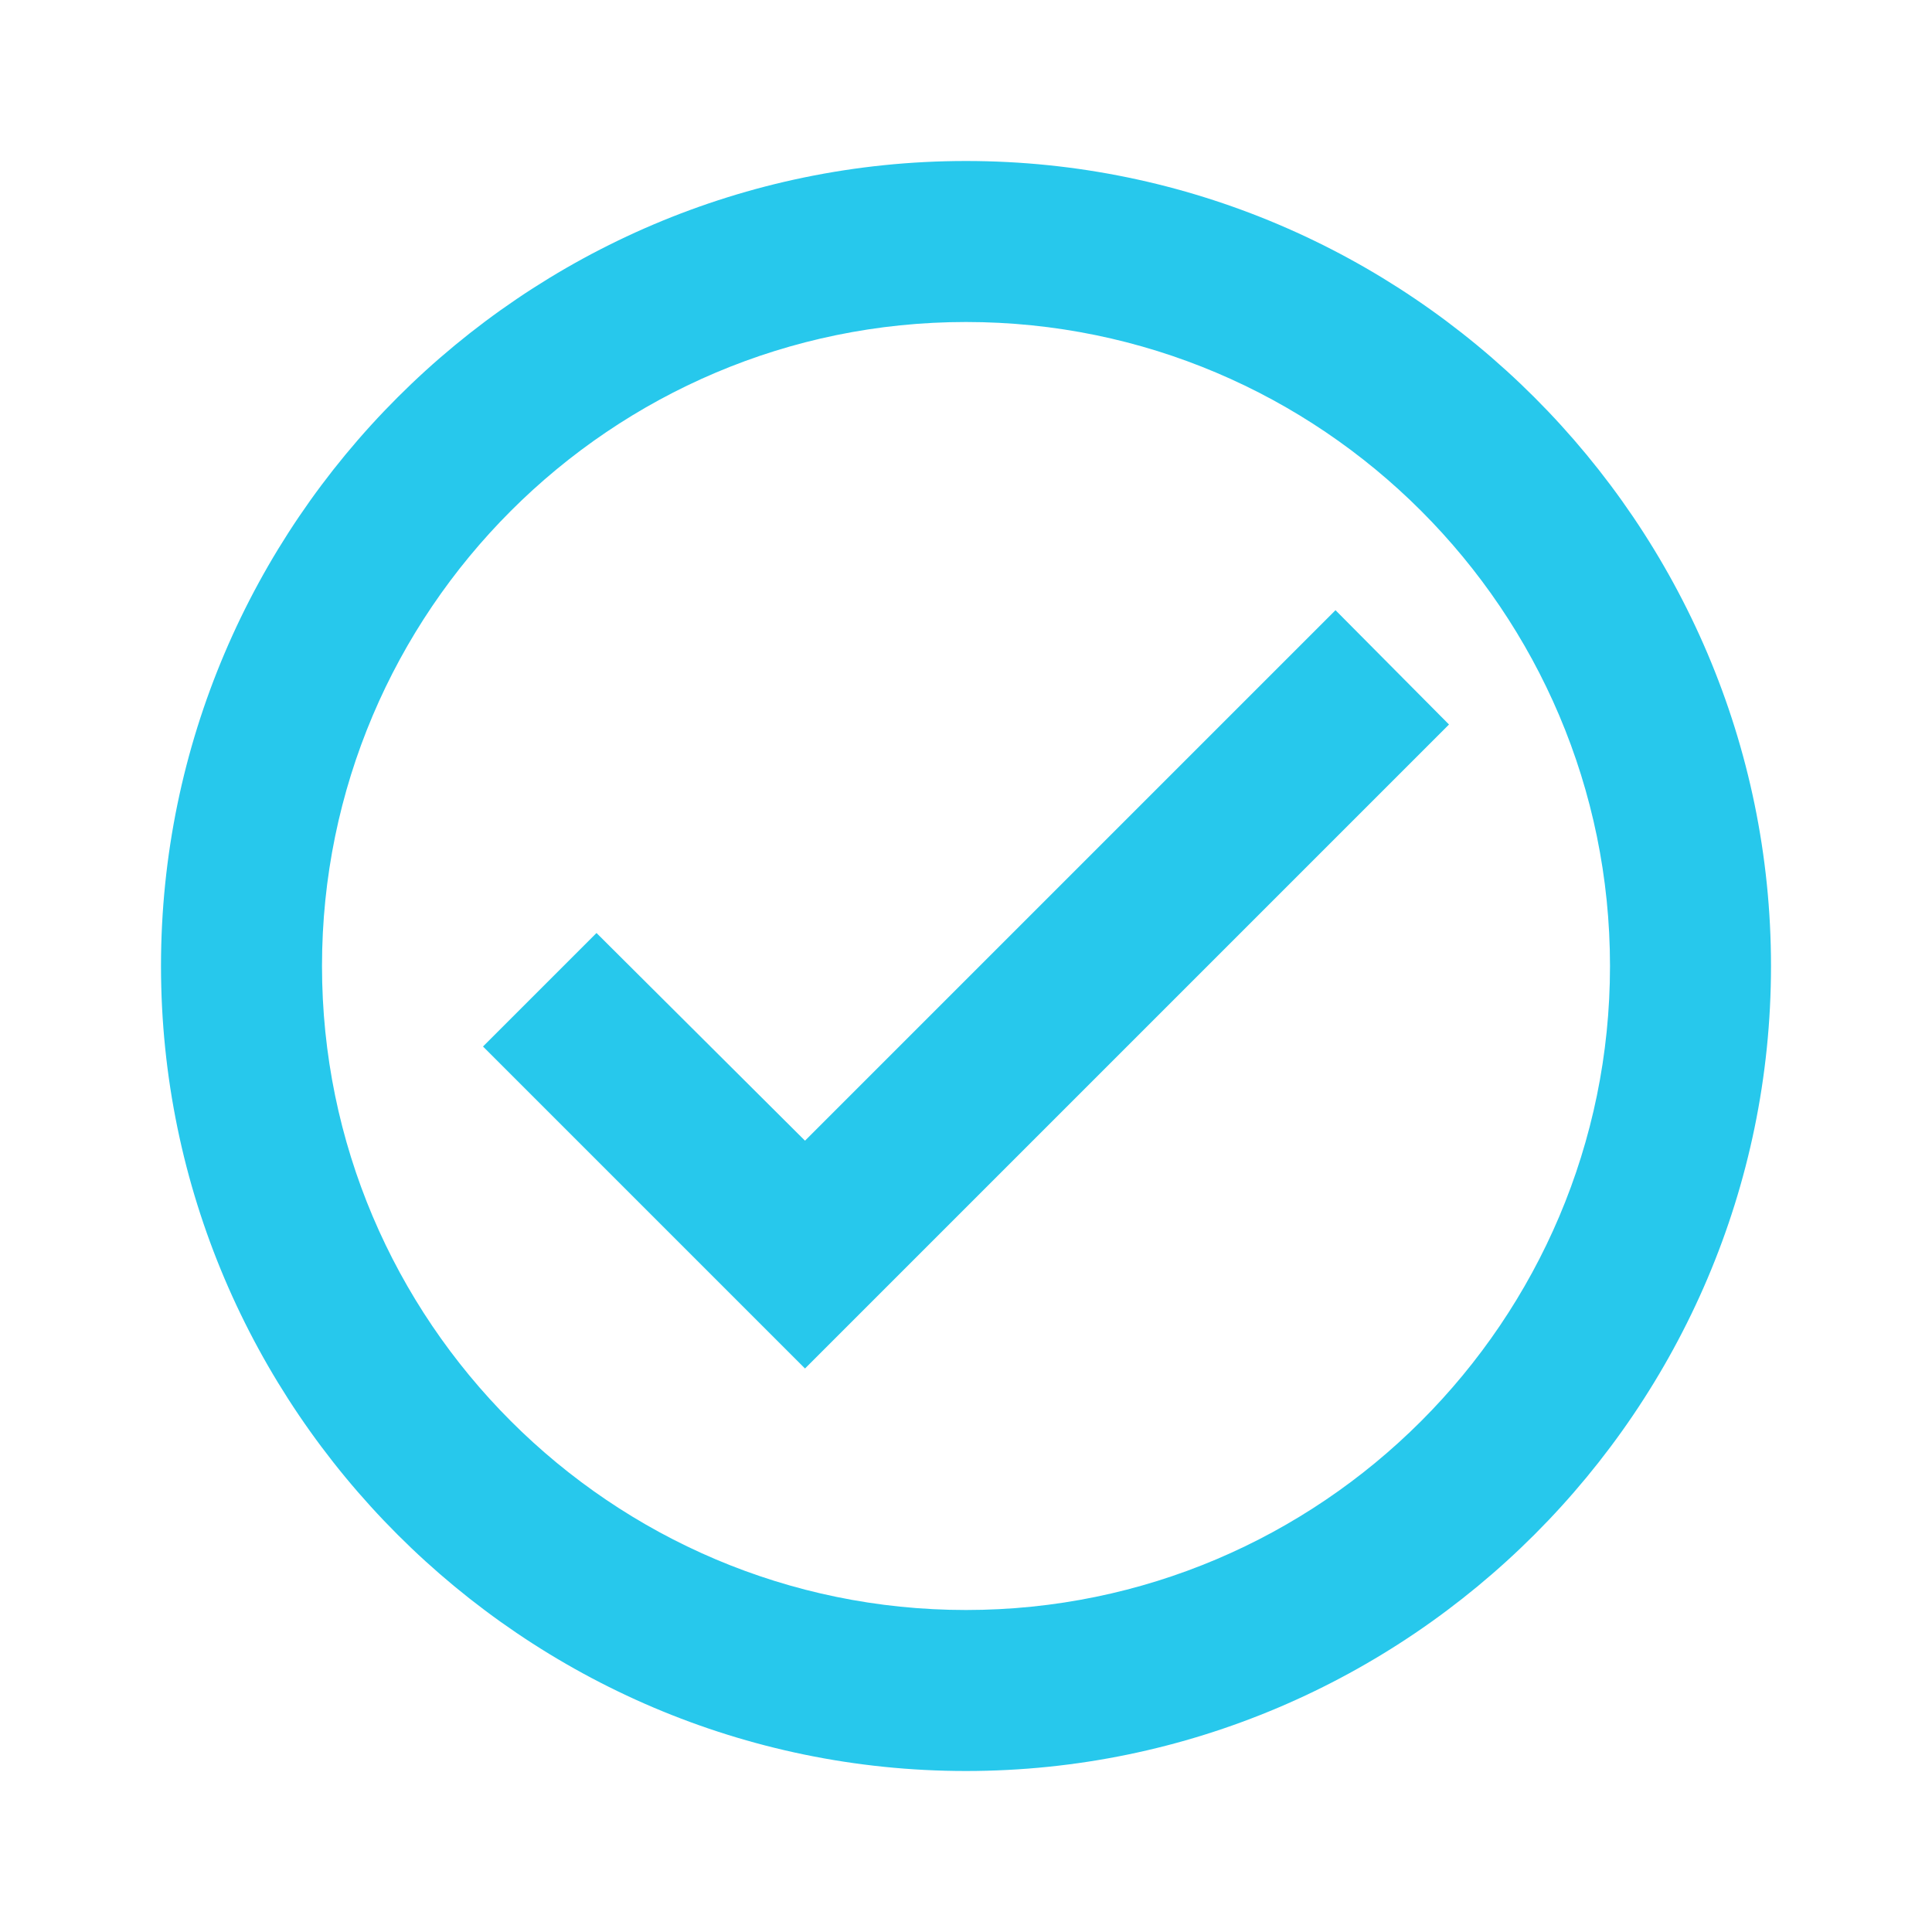
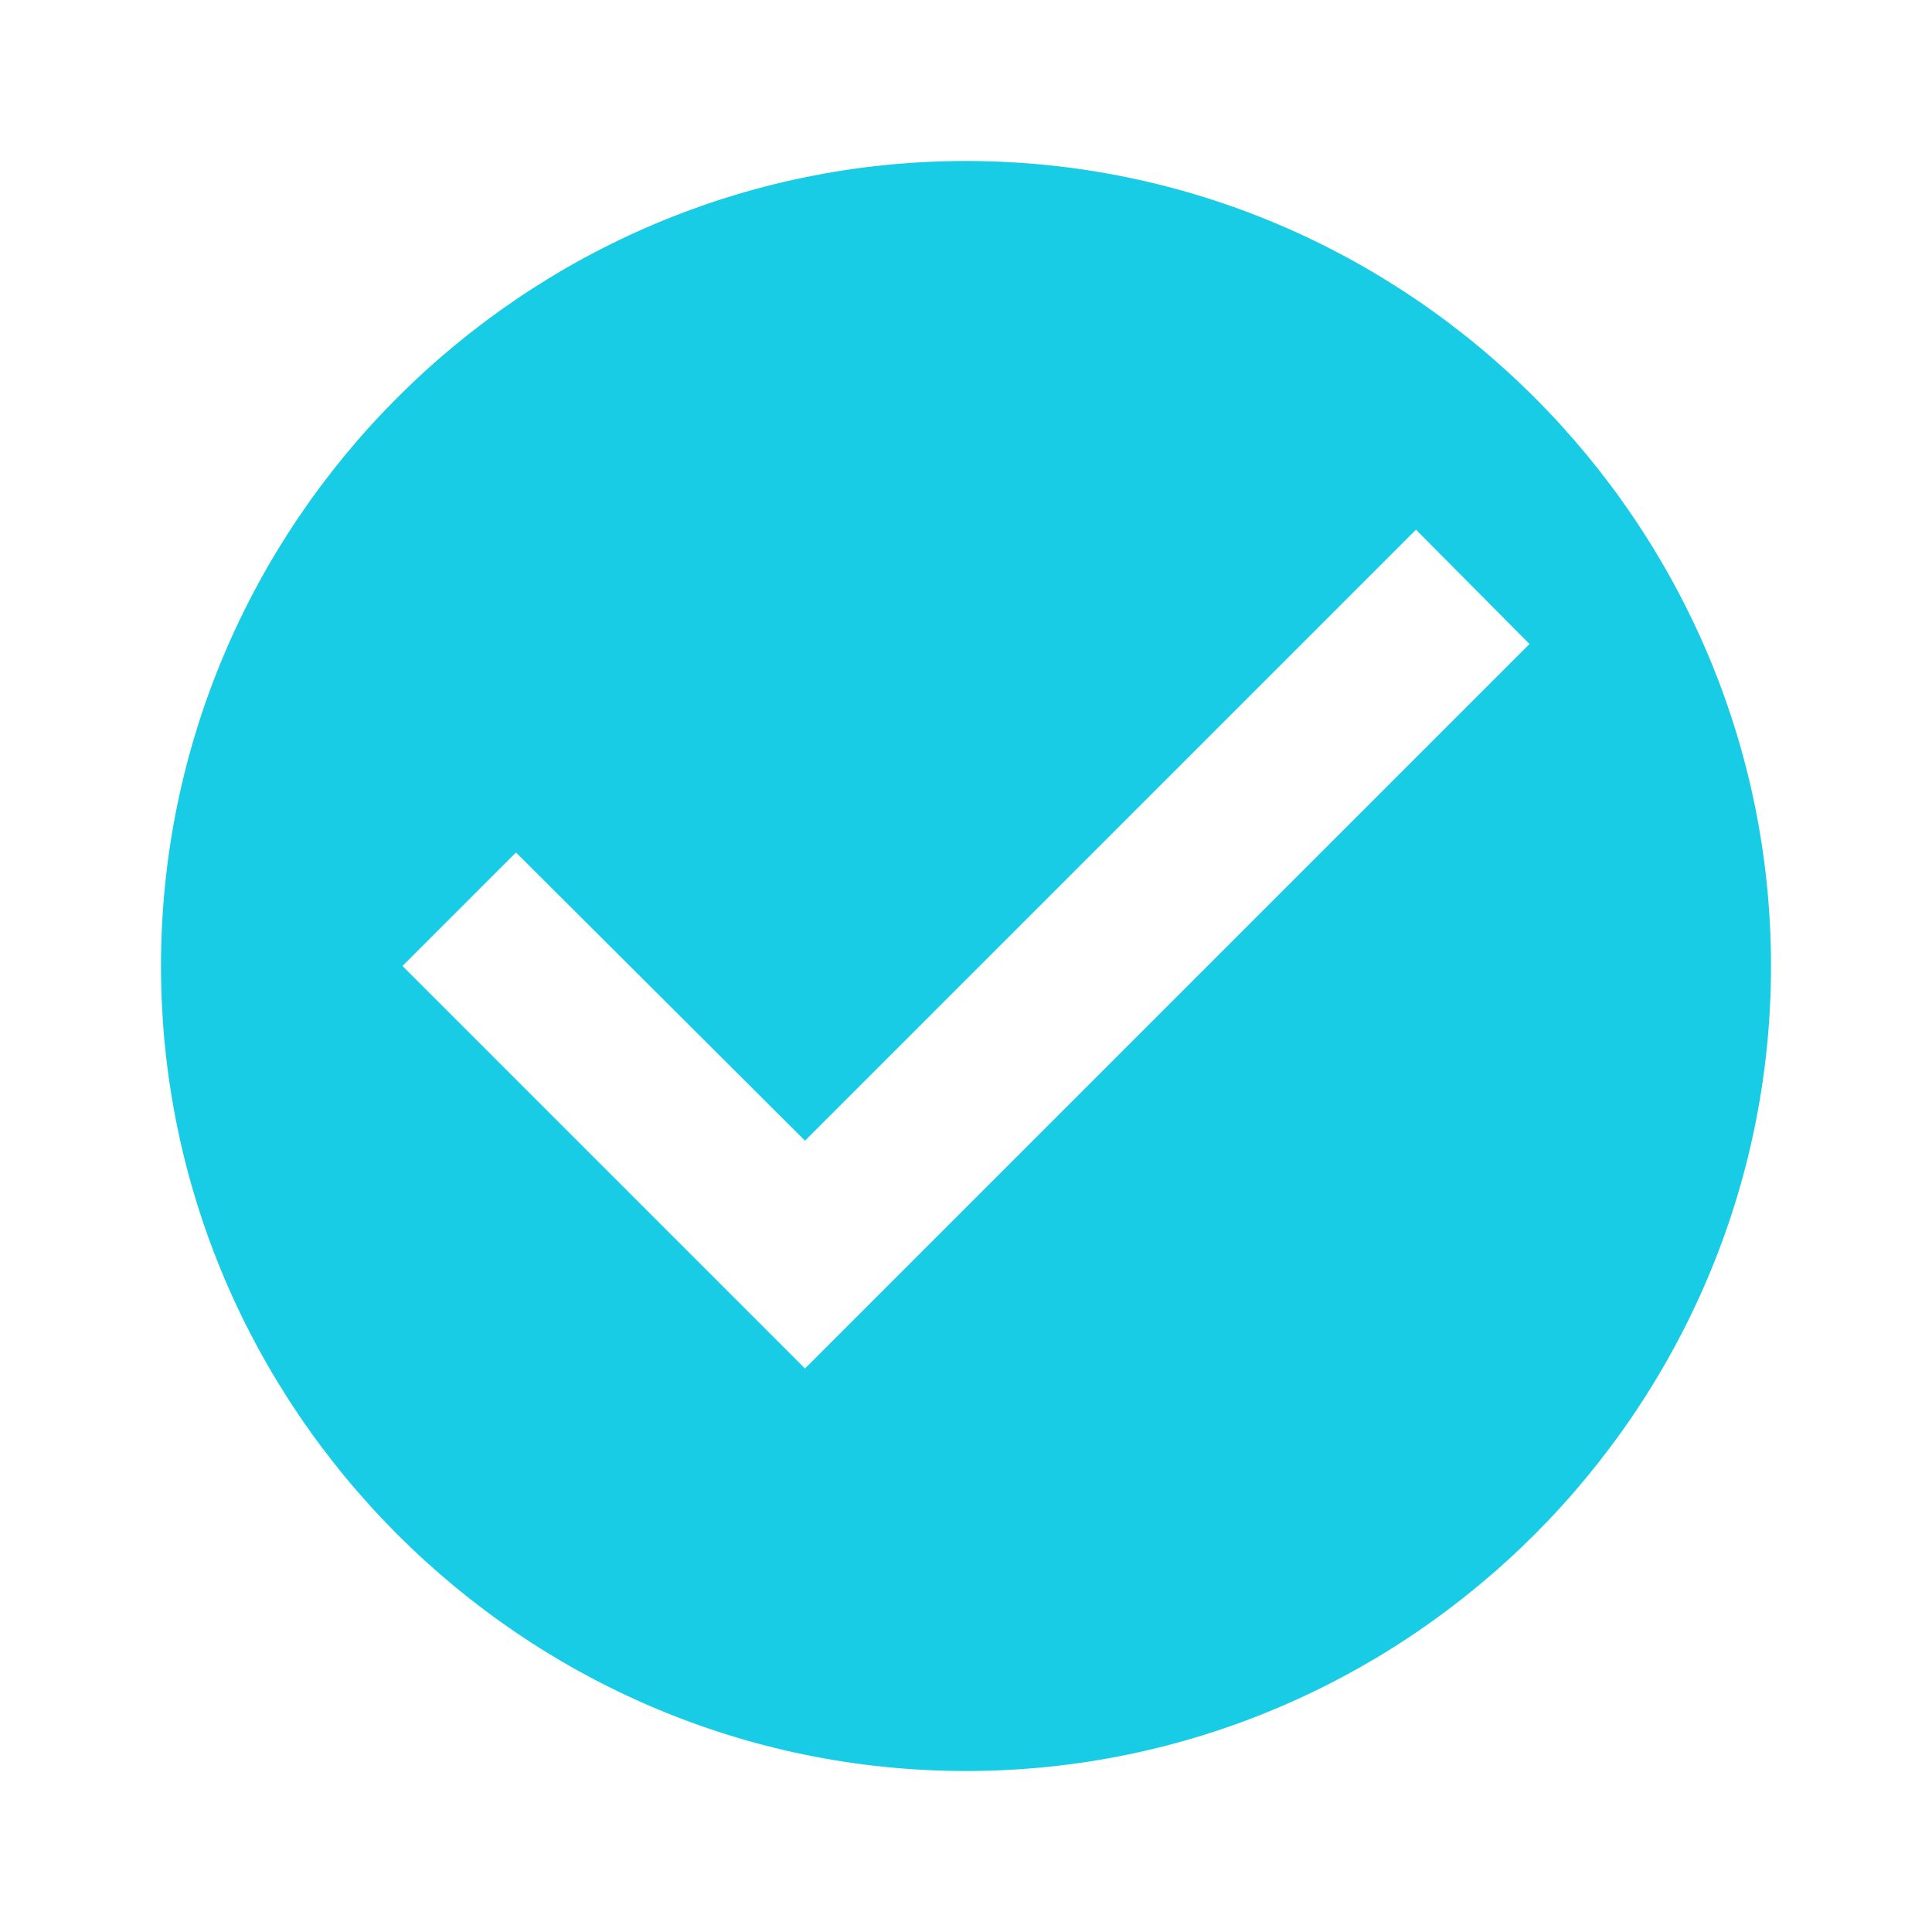
- <svg xmlns="http://www.w3.org/2000/svg" width="36" height="36" viewBox="0 0 36 36" fill="none">
-   <path d="M18 3C9.75 3 3 9.75 3 18C3 26.25 9.75 33 18 33C26.25 33 33 26.25 33 18C33 9.75 26.25 3 18 3ZM18 30C11.385 30 6 24.615 6 18C6 11.385 11.385 6 18 6C24.615 6 30 11.385 30 18C30 24.615 24.615 30 18 30ZM24.885 11.37L15 21.255L11.115 17.385L9 19.5L15 25.5L27 13.5L24.885 11.37Z" fill="#27C8EC" />
+ <svg xmlns="http://www.w3.org/2000/svg" width="32" height="32" viewBox="0 0 24 24" fill="none">
+   <path d="M12 2C6.5 2 2 6.5 2 12C2 17.5 6.5 22 12 22C17.5 22 22 17.5 22 12C22 6.5 17.5 2 12 2ZM10 17L5 12L6.41 10.59L10 14.17L17.59 6.58L19 8L10 17Z" fill="#17CCE4" />
</svg>
